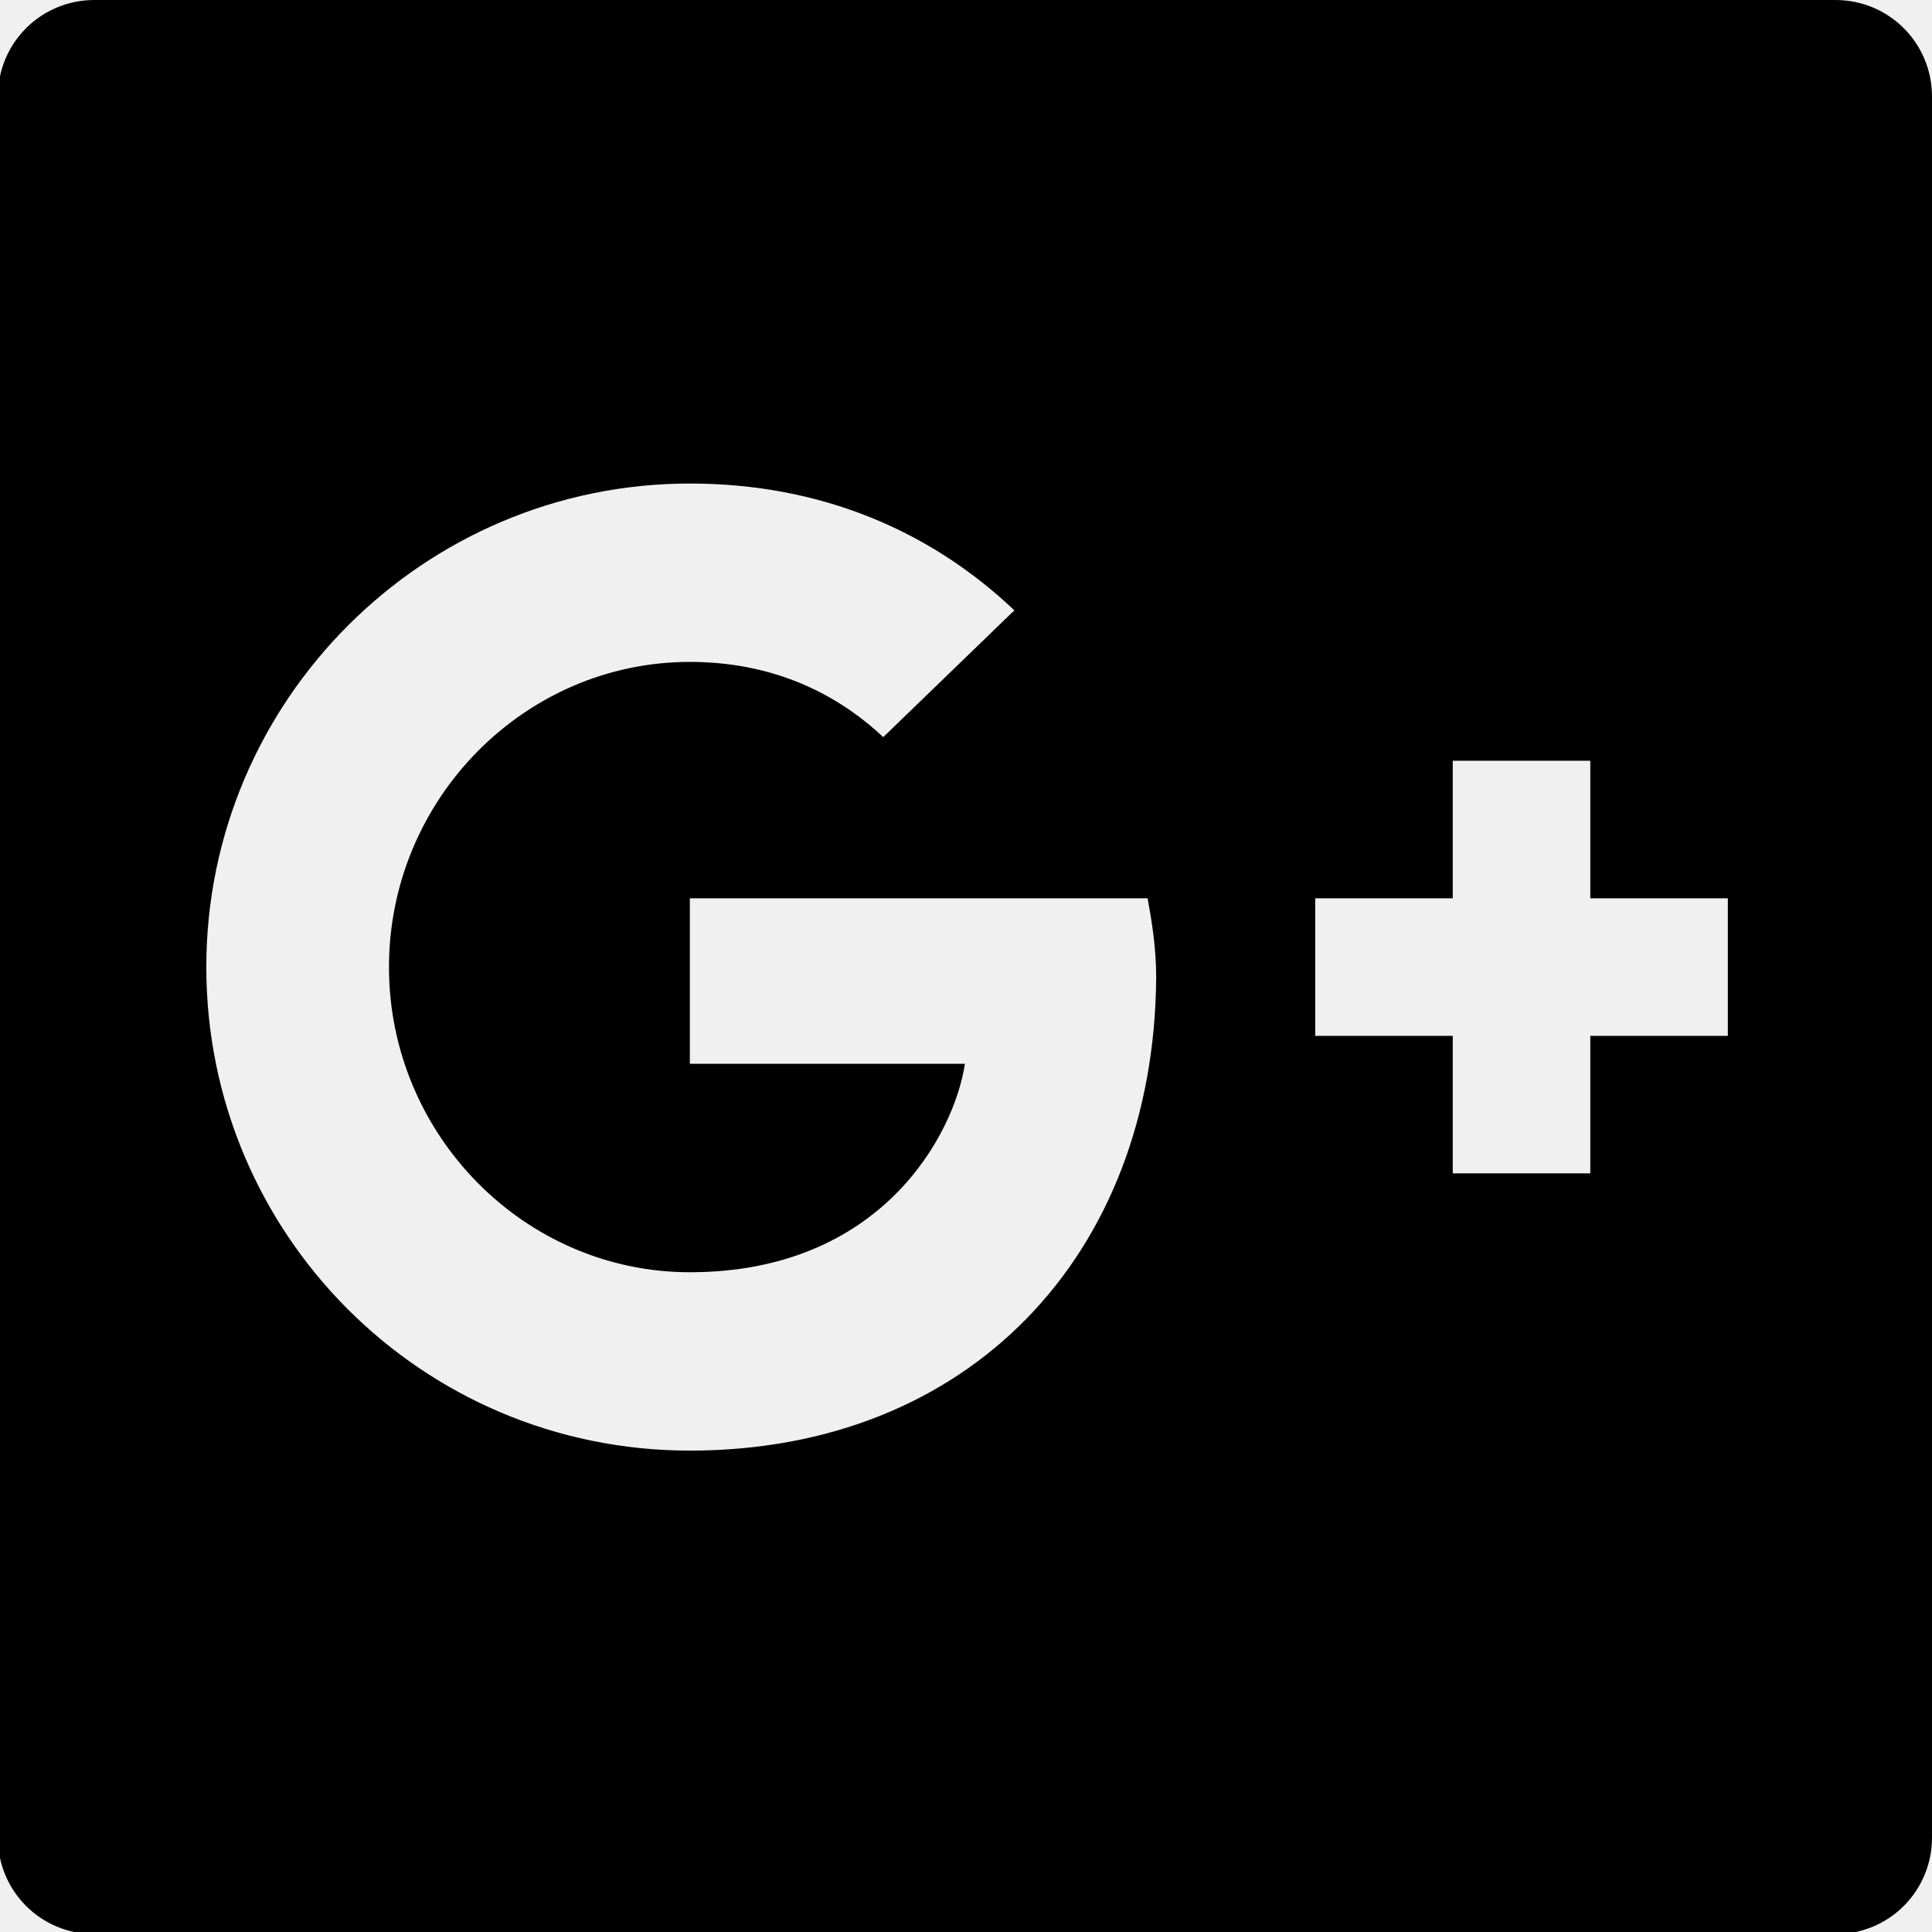
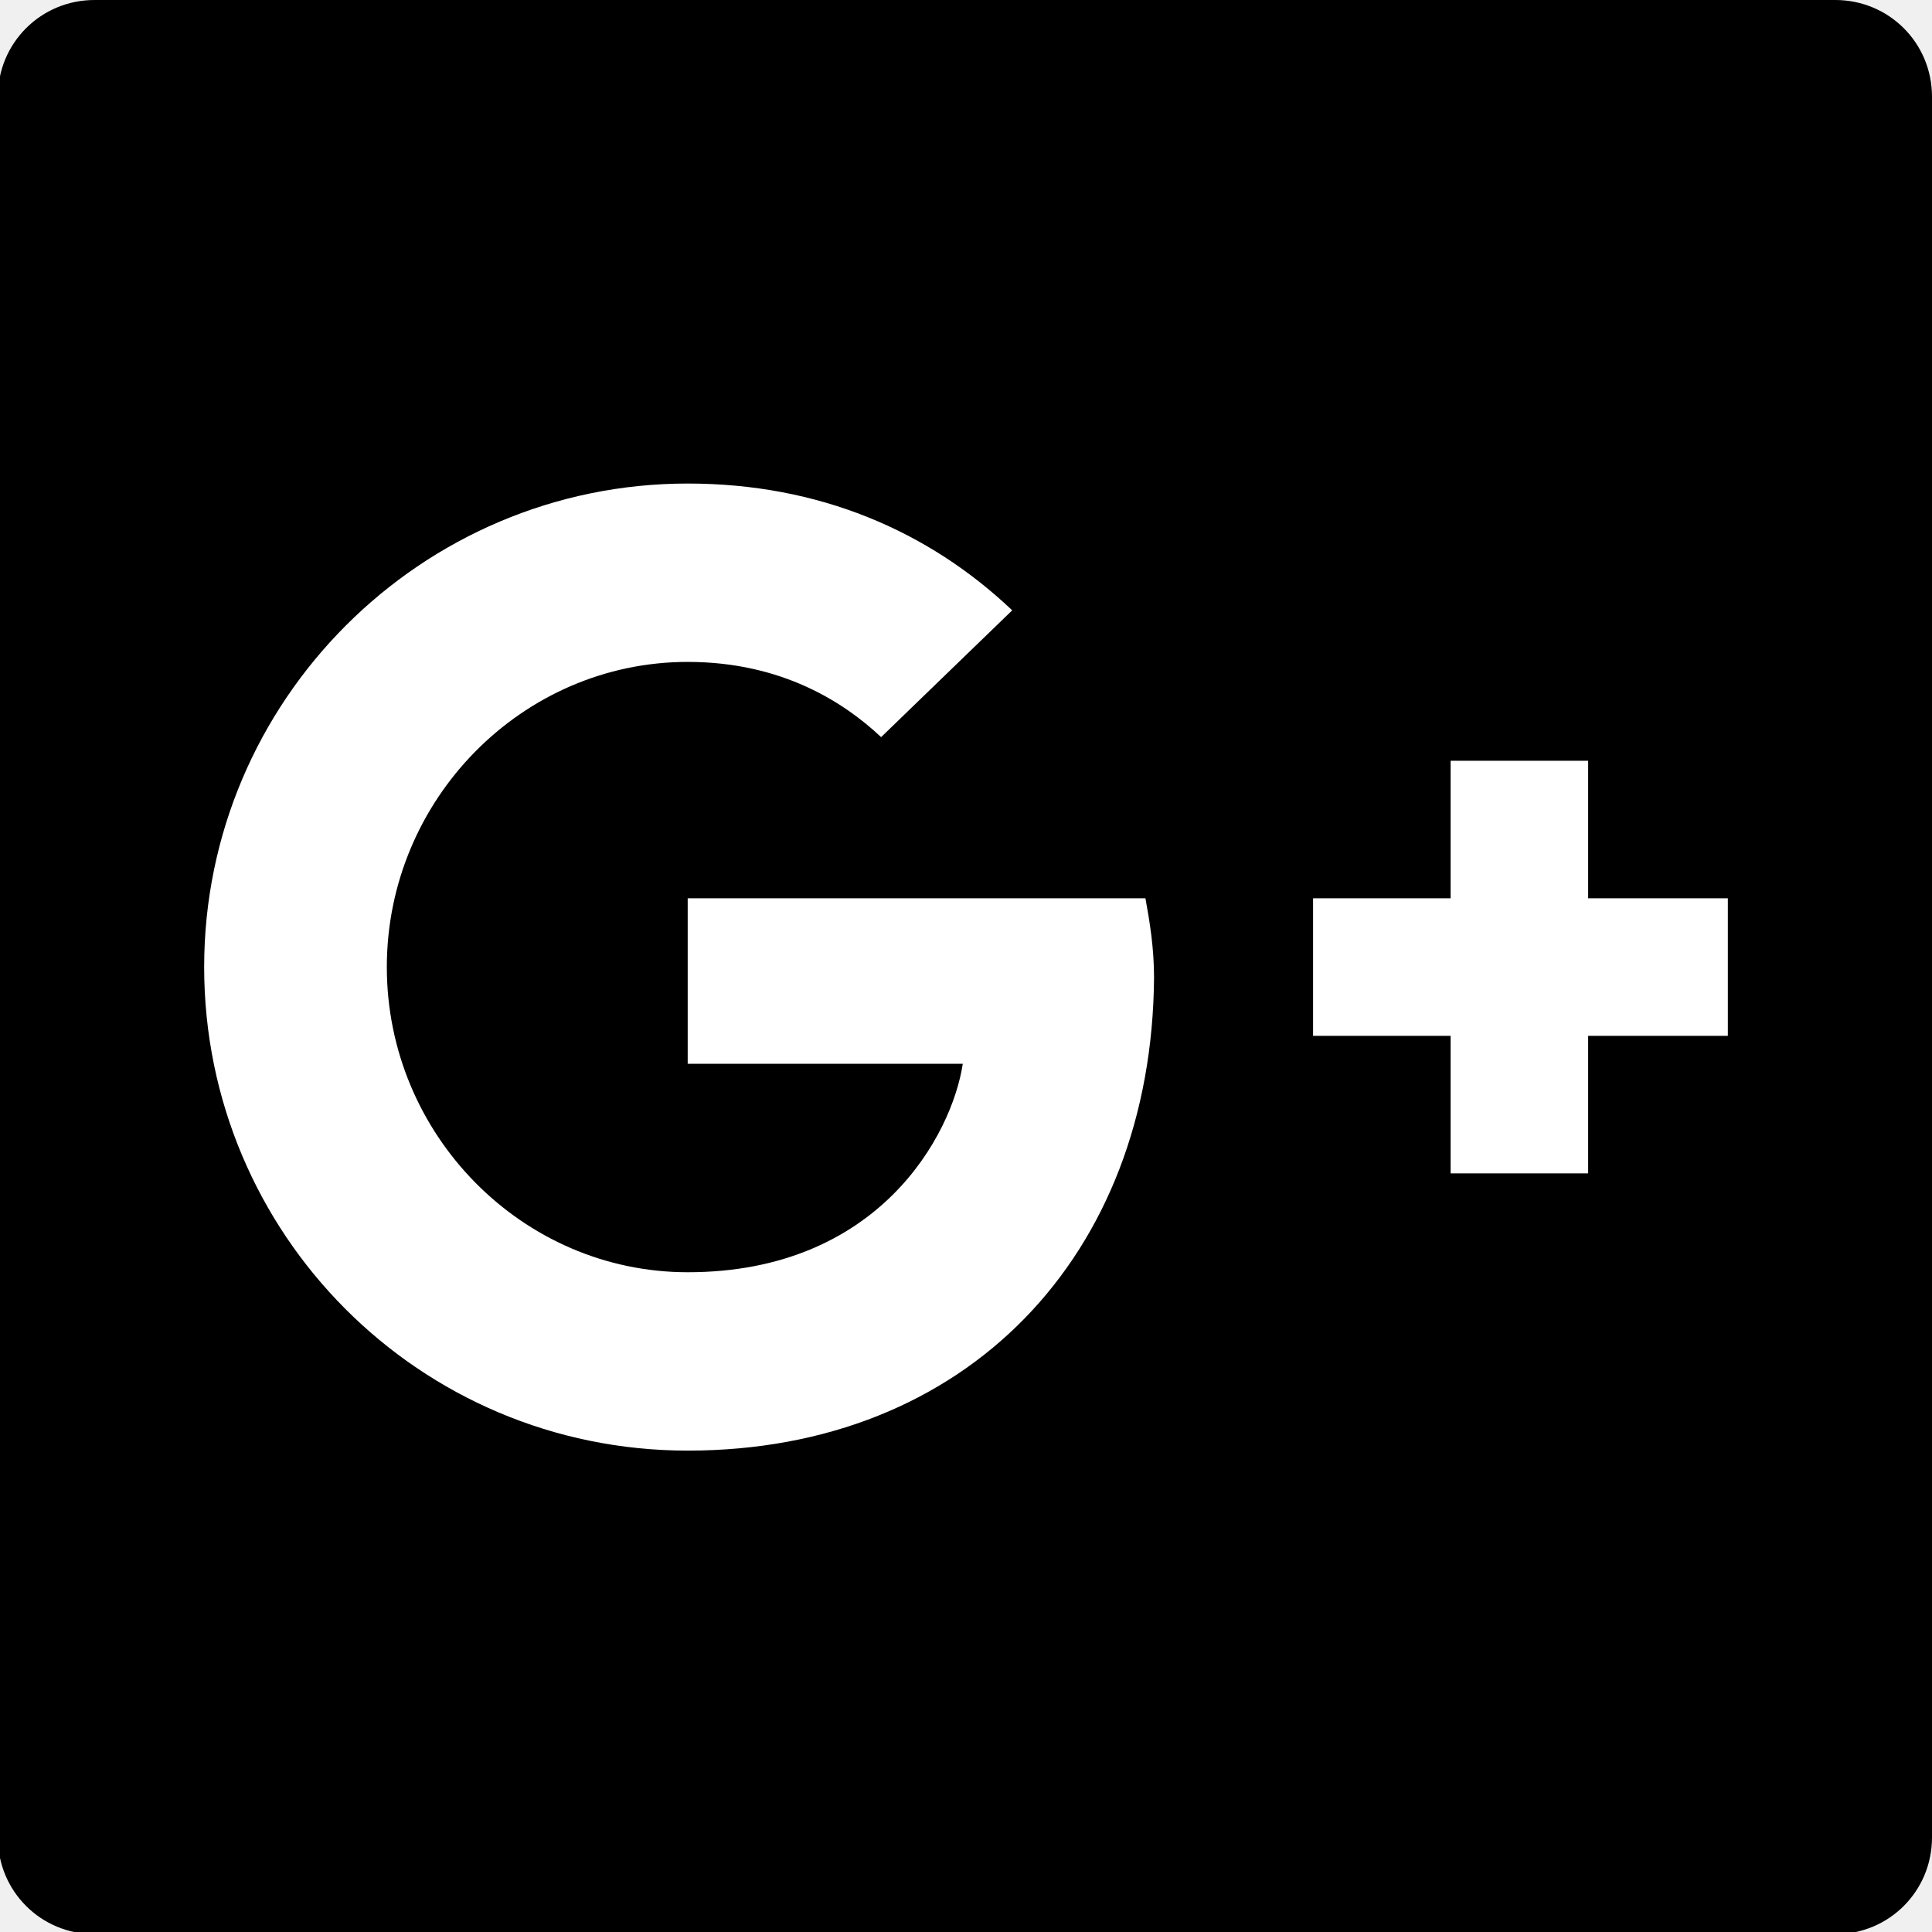
- <svg xmlns="http://www.w3.org/2000/svg" version="1.1" x="0px" y="0px" viewBox="1884 2159.6 89.9 89.9" enable-background="new 1884 2159.6 89.9 89.9" xml:space="preserve">
-   <path d="M1969.4,2159.6h-81c-2.5,0-4.5,2-4.5,4.5v81c0,2.5,2,4.5,4.5,4.5h81c2.5,0,4.5-2,4.5-4.5v-81  C1973.9,2161.6,1971.9,2159.6,1969.4,2159.6z M1916.1,2227.1c-12.5,0-22.5-10.1-22.5-22.5s10.1-22.5,22.5-22.5  c6.1,0,11.2,2.2,15.1,5.9l-6.1,5.9c-1.7-1.6-4.6-3.5-9-3.5c-7.7,0-14,6.4-14,14.2s6.3,14.2,14,14.2c8.9,0,12.3-6.4,12.8-9.7h-12.8  v-7.7h21.3c0.2,1.1,0.4,2.3,0.4,3.7C1937.7,2218,1929.1,2227.1,1916.1,2227.1z M1964.4,2207.8h-6.4v6.4h-6.4v-6.4h-6.4v-6.4h6.4  v-6.4h6.4v6.4h6.4V2207.8z" />
+ <svg xmlns="http://www.w3.org/2000/svg" version="1.1" id="Layer_1" x="0px" y="0px" viewBox="0 0 89.9 89.9" style="enable-background:new 0 0 89.9 89.9;" xml:space="preserve">
+   <style type="text/css">
+ 	.st0{fill:#FFFFFF;}
+ </style>
+   <path d="M85.4,0h-81C1.9,0-0.1,2-0.1,4.5v81c0,2.5,2,4.5,4.5,4.5h81c2.5,0,4.5-2,4.5-4.5v-81C89.9,2,87.9,0,85.4,0z" />
+   <g>
+     <polygon class="st0" points="73.9,35.4 67.5,35.4 67.5,41.8 61.1,41.8 61.1,48.2 67.5,48.2 67.5,54.6 73.9,54.6 73.9,48.2    80.4,48.2 80.4,41.8 73.9,41.8  " />
+     <path class="st0" d="M32,41.8v7.7h12.8c-0.5,3.3-3.9,9.7-12.8,9.7c-7.7,0-14-6.4-14-14.2s6.3-14.2,14-14.2c4.4,0,7.3,1.9,9,3.5   l6.1-5.9c-3.9-3.7-9-5.9-15.1-5.9C19.6,22.5,9.5,32.6,9.5,45s10,22.5,22.5,22.5c13,0,21.6-9.1,21.7-22c0-1.4-0.2-2.6-0.4-3.7H32z" />
+   </g>
</svg>
